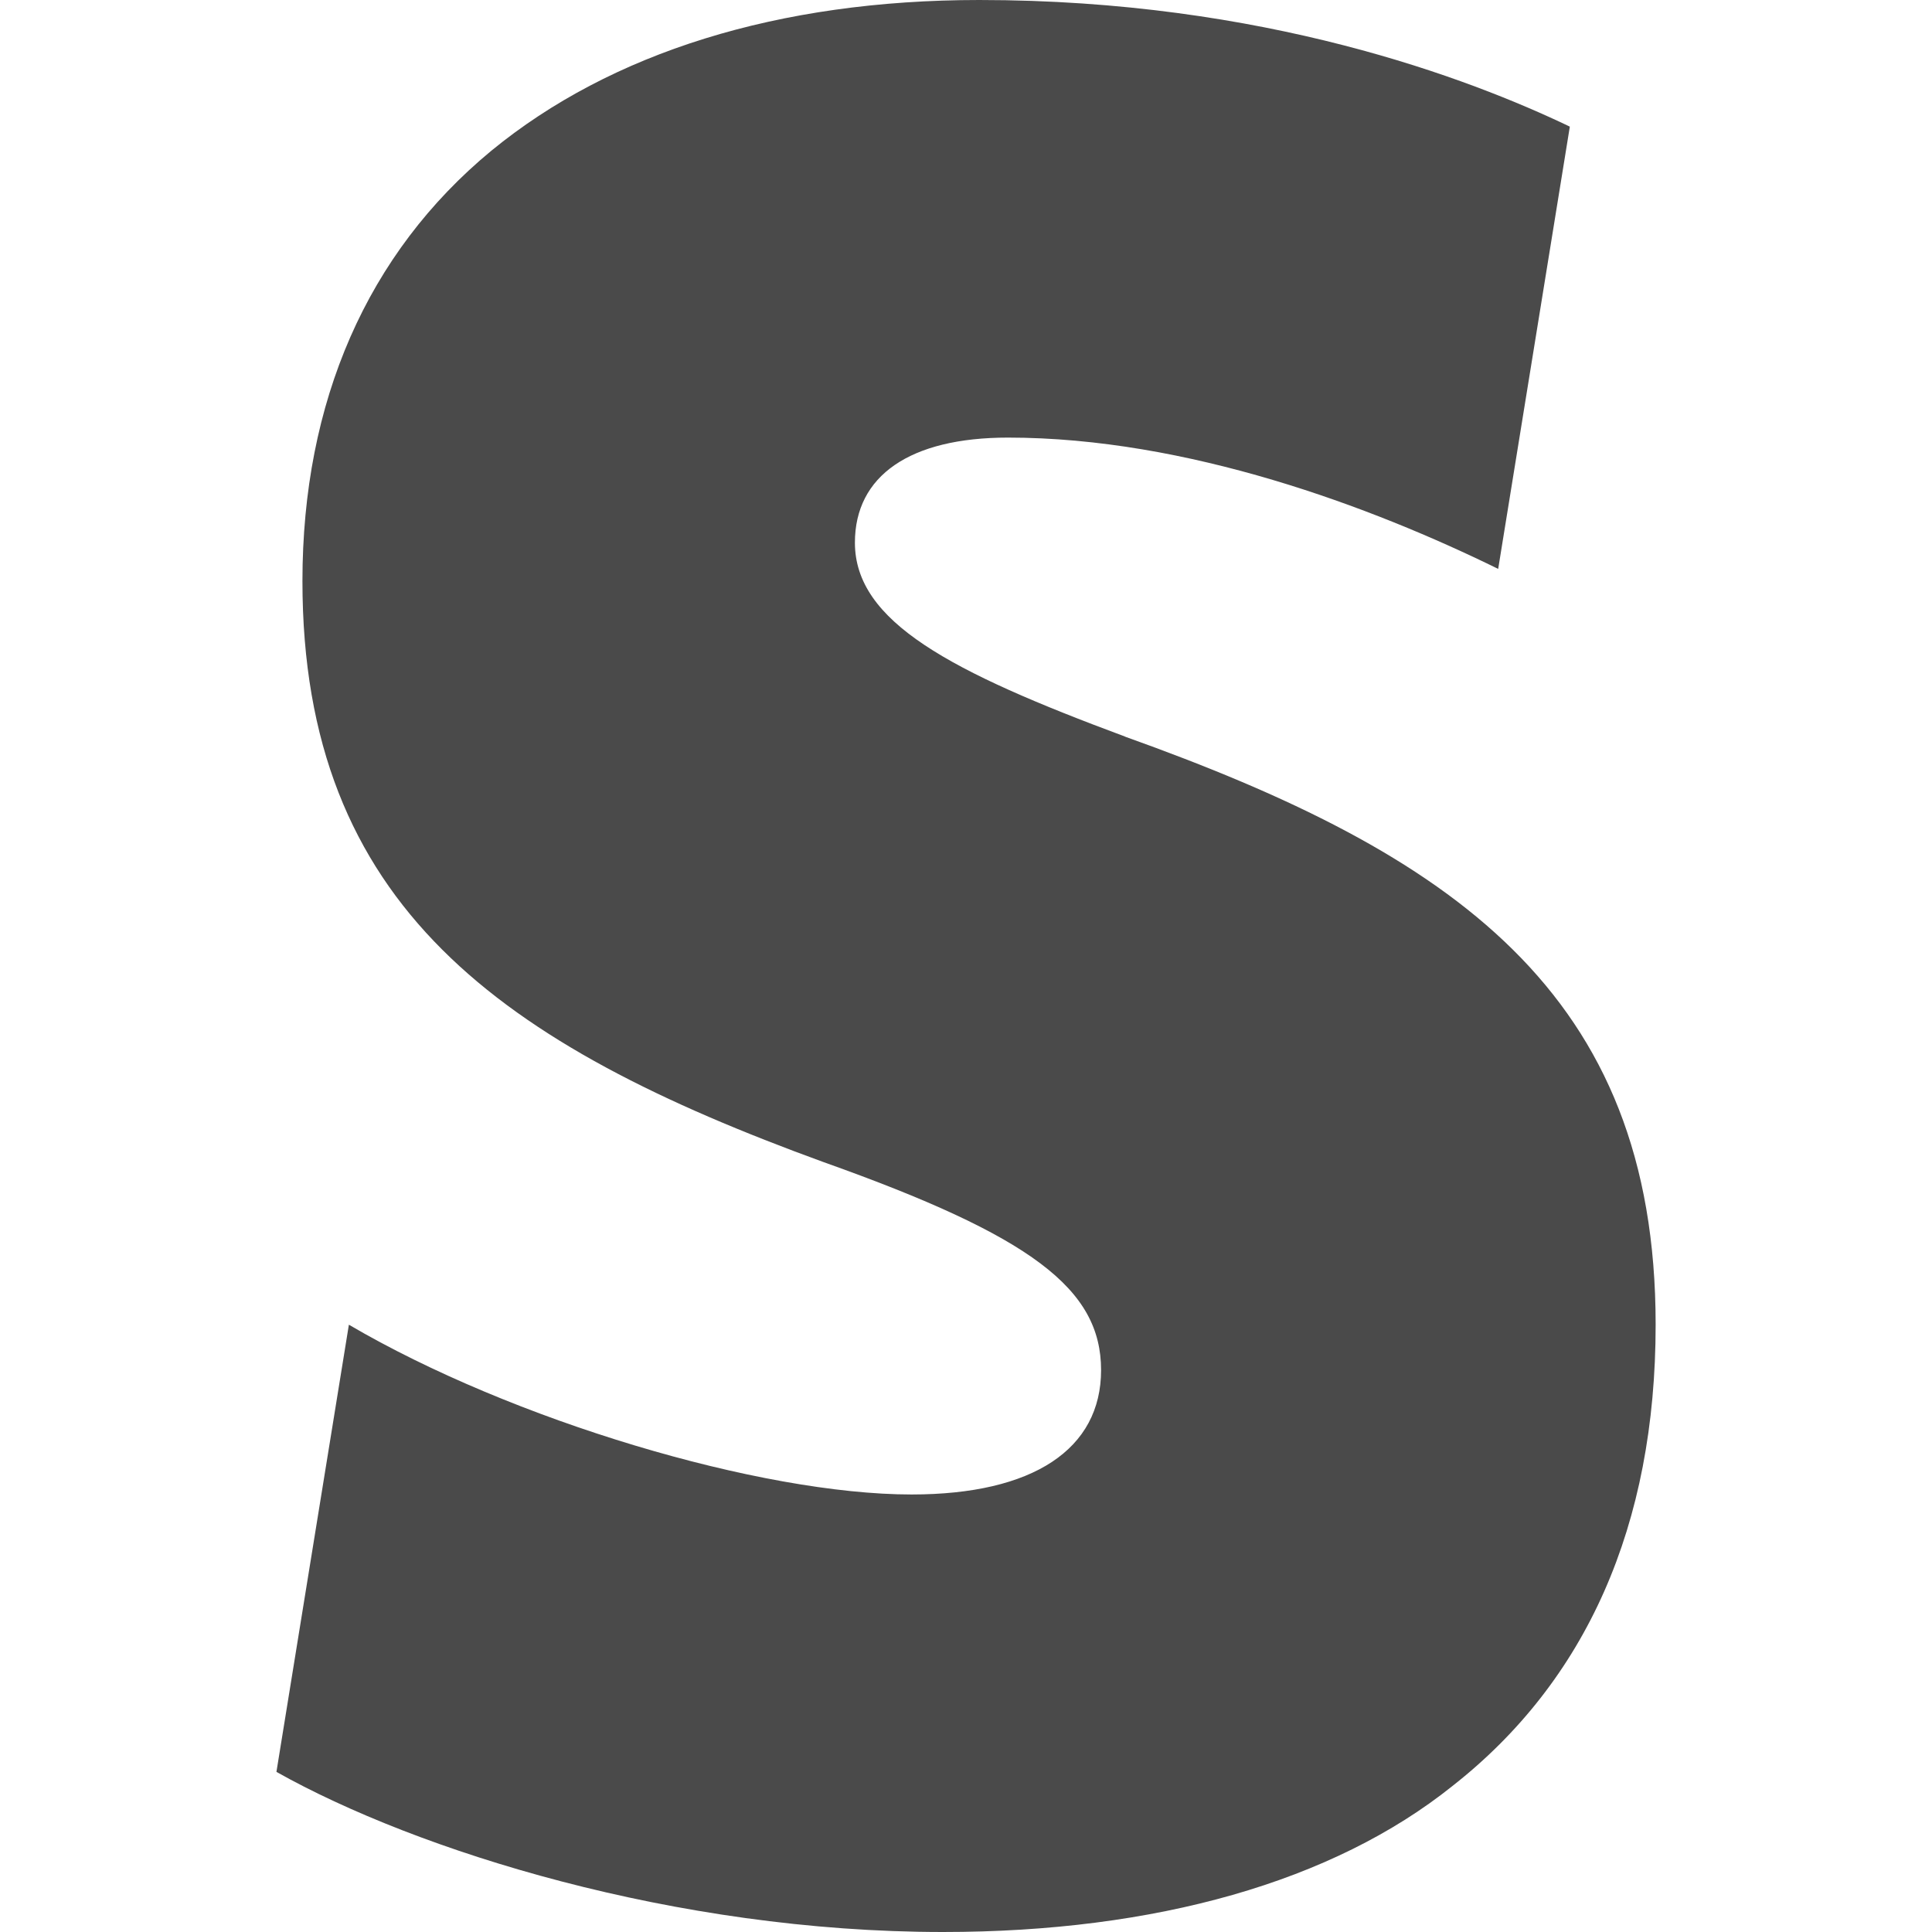
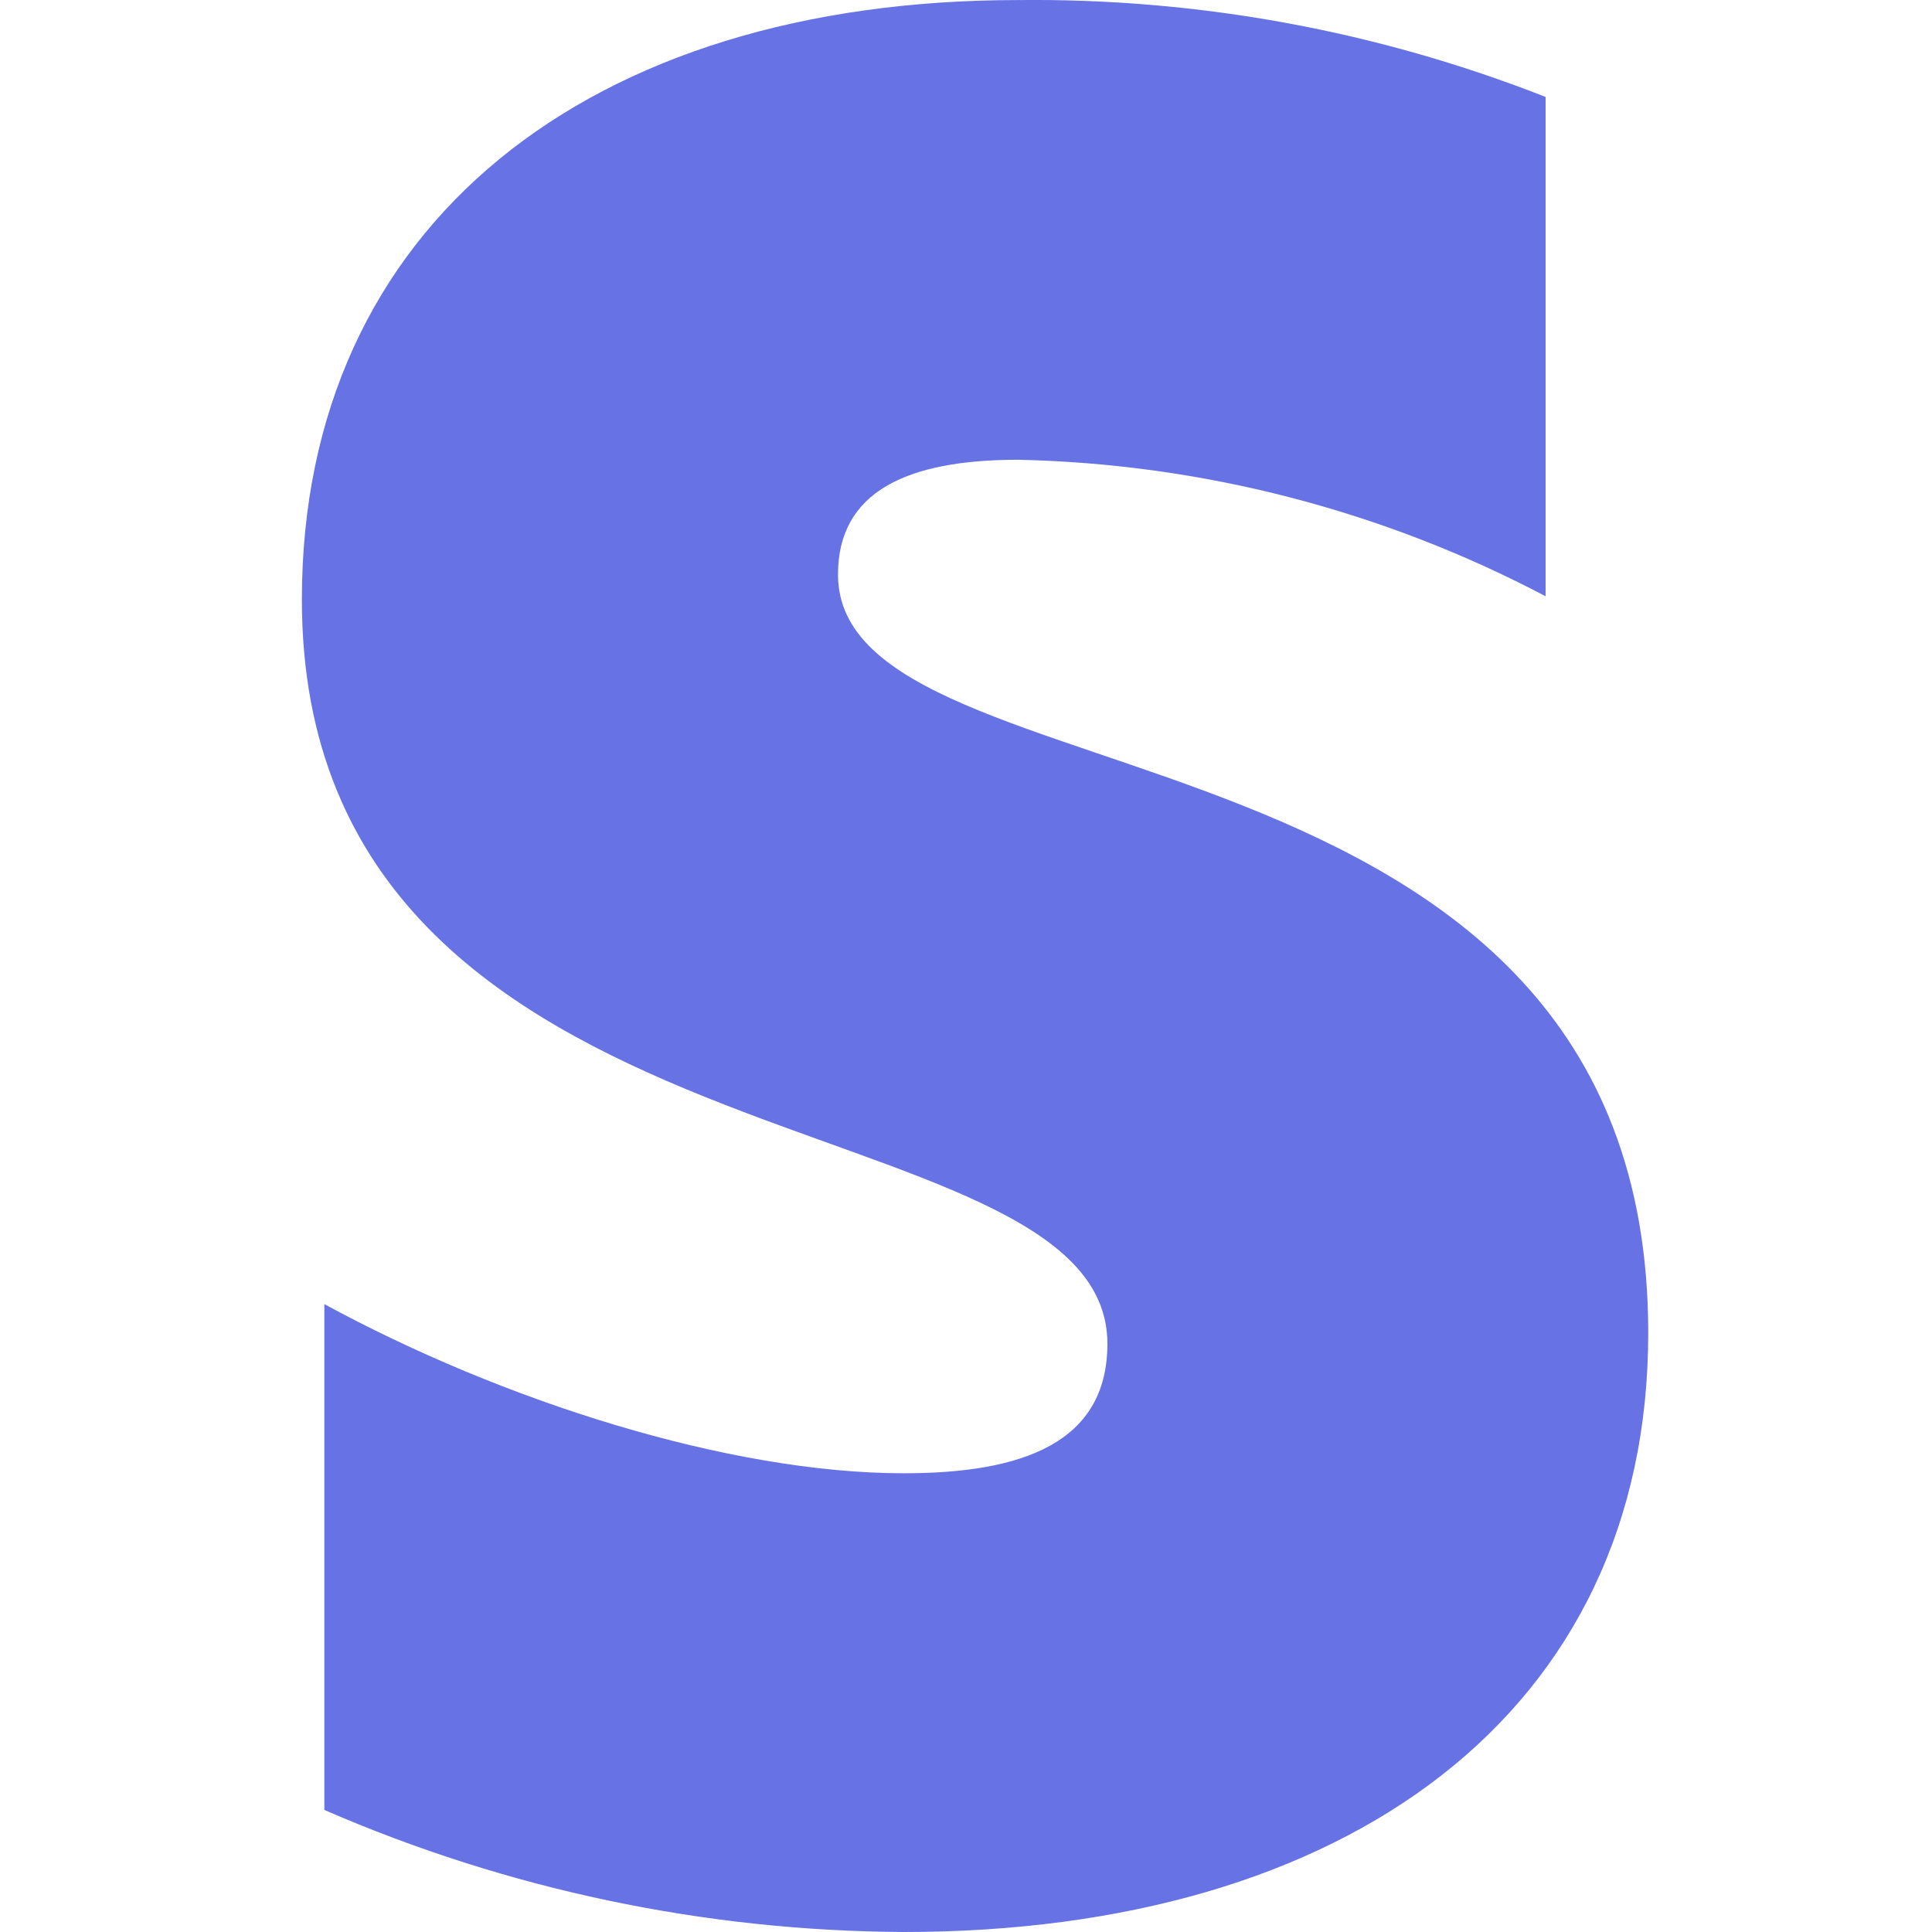
- <svg xmlns="http://www.w3.org/2000/svg" fill="#4a4a4a" role="img" viewBox="0 0 24 24">
-   <path d="M13.976 9.15c-2.172-.806-3.356-1.426-3.356-2.409 0-.831.683-1.305 1.901-1.305 2.227 0 4.515.858 6.09 1.631l.89-5.494C18.252.975 15.697 0 12.165 0 9.667 0 7.589.654 6.104 1.872 4.56 3.147 3.757 4.992 3.757 7.218c0 4.039 2.467 5.76 6.476 7.219 2.585.92 3.445 1.574 3.445 2.583 0 .98-.84 1.545-2.354 1.545-1.875 0-4.965-.921-6.99-2.109l-.9 5.555C5.175 22.99 8.385 24 11.714 24c2.641 0 4.843-.624 6.328-1.813 1.664-1.305 2.525-3.236 2.525-5.732 0-4.128-2.524-5.851-6.594-7.305h.003z" />
+ <svg xmlns="http://www.w3.org/2000/svg" viewBox="0 0 32 32" width="64" height="64" fill="#6772e5">
+   <path d="M111.328 15.602c0-4.97-2.415-8.9-7.013-8.9s-7.423 3.924-7.423 8.863c0 5.85 3.32 8.8 8.036 8.8 2.318 0 4.06-.528 5.377-1.26V19.22a10.246 10.246 0 0 1-4.764 1.075c-1.9 0-3.556-.67-3.774-2.943h9.497a39.64 39.64 0 0 0 .063-1.748zm-9.606-1.835c0-2.186 1.35-3.1 2.56-3.1s2.454.906 2.454 3.1zM89.4 6.712a5.434 5.434 0 0 0-3.801 1.509l-.254-1.208h-4.27v22.64l4.85-1.032v-5.488a5.434 5.434 0 0 0 3.444 1.265c3.472 0 6.64-2.792 6.64-8.957.003-5.66-3.206-8.73-6.614-8.73zM88.23 20.1a2.898 2.898 0 0 1-2.288-.906l-.03-7.2a2.928 2.928 0 0 1 2.315-.96c1.775 0 2.998 2 2.998 4.528.003 2.593-1.198 4.546-2.995 4.546zM79.25.57l-4.87 1.035v3.95l4.87-1.032z" fill-rule="evenodd" />
+   <path d="M74.38 7.035h4.87V24.04h-4.87z" />
+   <path d="M69.164 8.47l-.302-1.434h-4.196V24.04h4.848V12.5c1.147-1.5 3.082-1.208 3.698-1.017V7.038c-.646-.232-2.913-.658-4.048 1.43zm-9.73-5.646L54.698 3.83l-.02 15.562c0 2.87 2.158 4.993 5.038 4.993 1.585 0 2.756-.302 3.405-.643v-3.95c-.622.248-3.683 1.138-3.683-1.72v-6.9h3.683V7.035h-3.683zM46.3 11.97c0-.758.63-1.05 1.648-1.05a10.868 10.868 0 0 1 4.83 1.25V7.6a12.815 12.815 0 0 0-4.83-.888c-3.924 0-6.557 2.056-6.557 5.488 0 5.37 7.375 4.498 7.375 6.813 0 .906-.78 1.186-1.863 1.186-1.606 0-3.68-.664-5.307-1.55v4.63a13.461 13.461 0 0 0 5.307 1.117c4.033 0 6.813-1.992 6.813-5.485 0-5.796-7.417-4.76-7.417-6.943zM13.88 9.515c0-1.37 1.14-1.9 2.982-1.9A19.661 19.661 0 0 1 25.6 9.876v-8.27A23.184 23.184 0 0 0 16.862.001C9.762.001 5 3.72 5 9.93c0 9.716 13.342 8.138 13.342 12.326 0 1.638-1.4 2.146-3.37 2.146-2.905 0-6.657-1.202-9.6-2.802v8.378A24.353 24.353 0 0 0 14.973 32C22.27 32 27.3 28.395 27.3 22.077c0-10.486-13.42-8.613-13.42-12.56z" fill-rule="evenodd" />
</svg>
